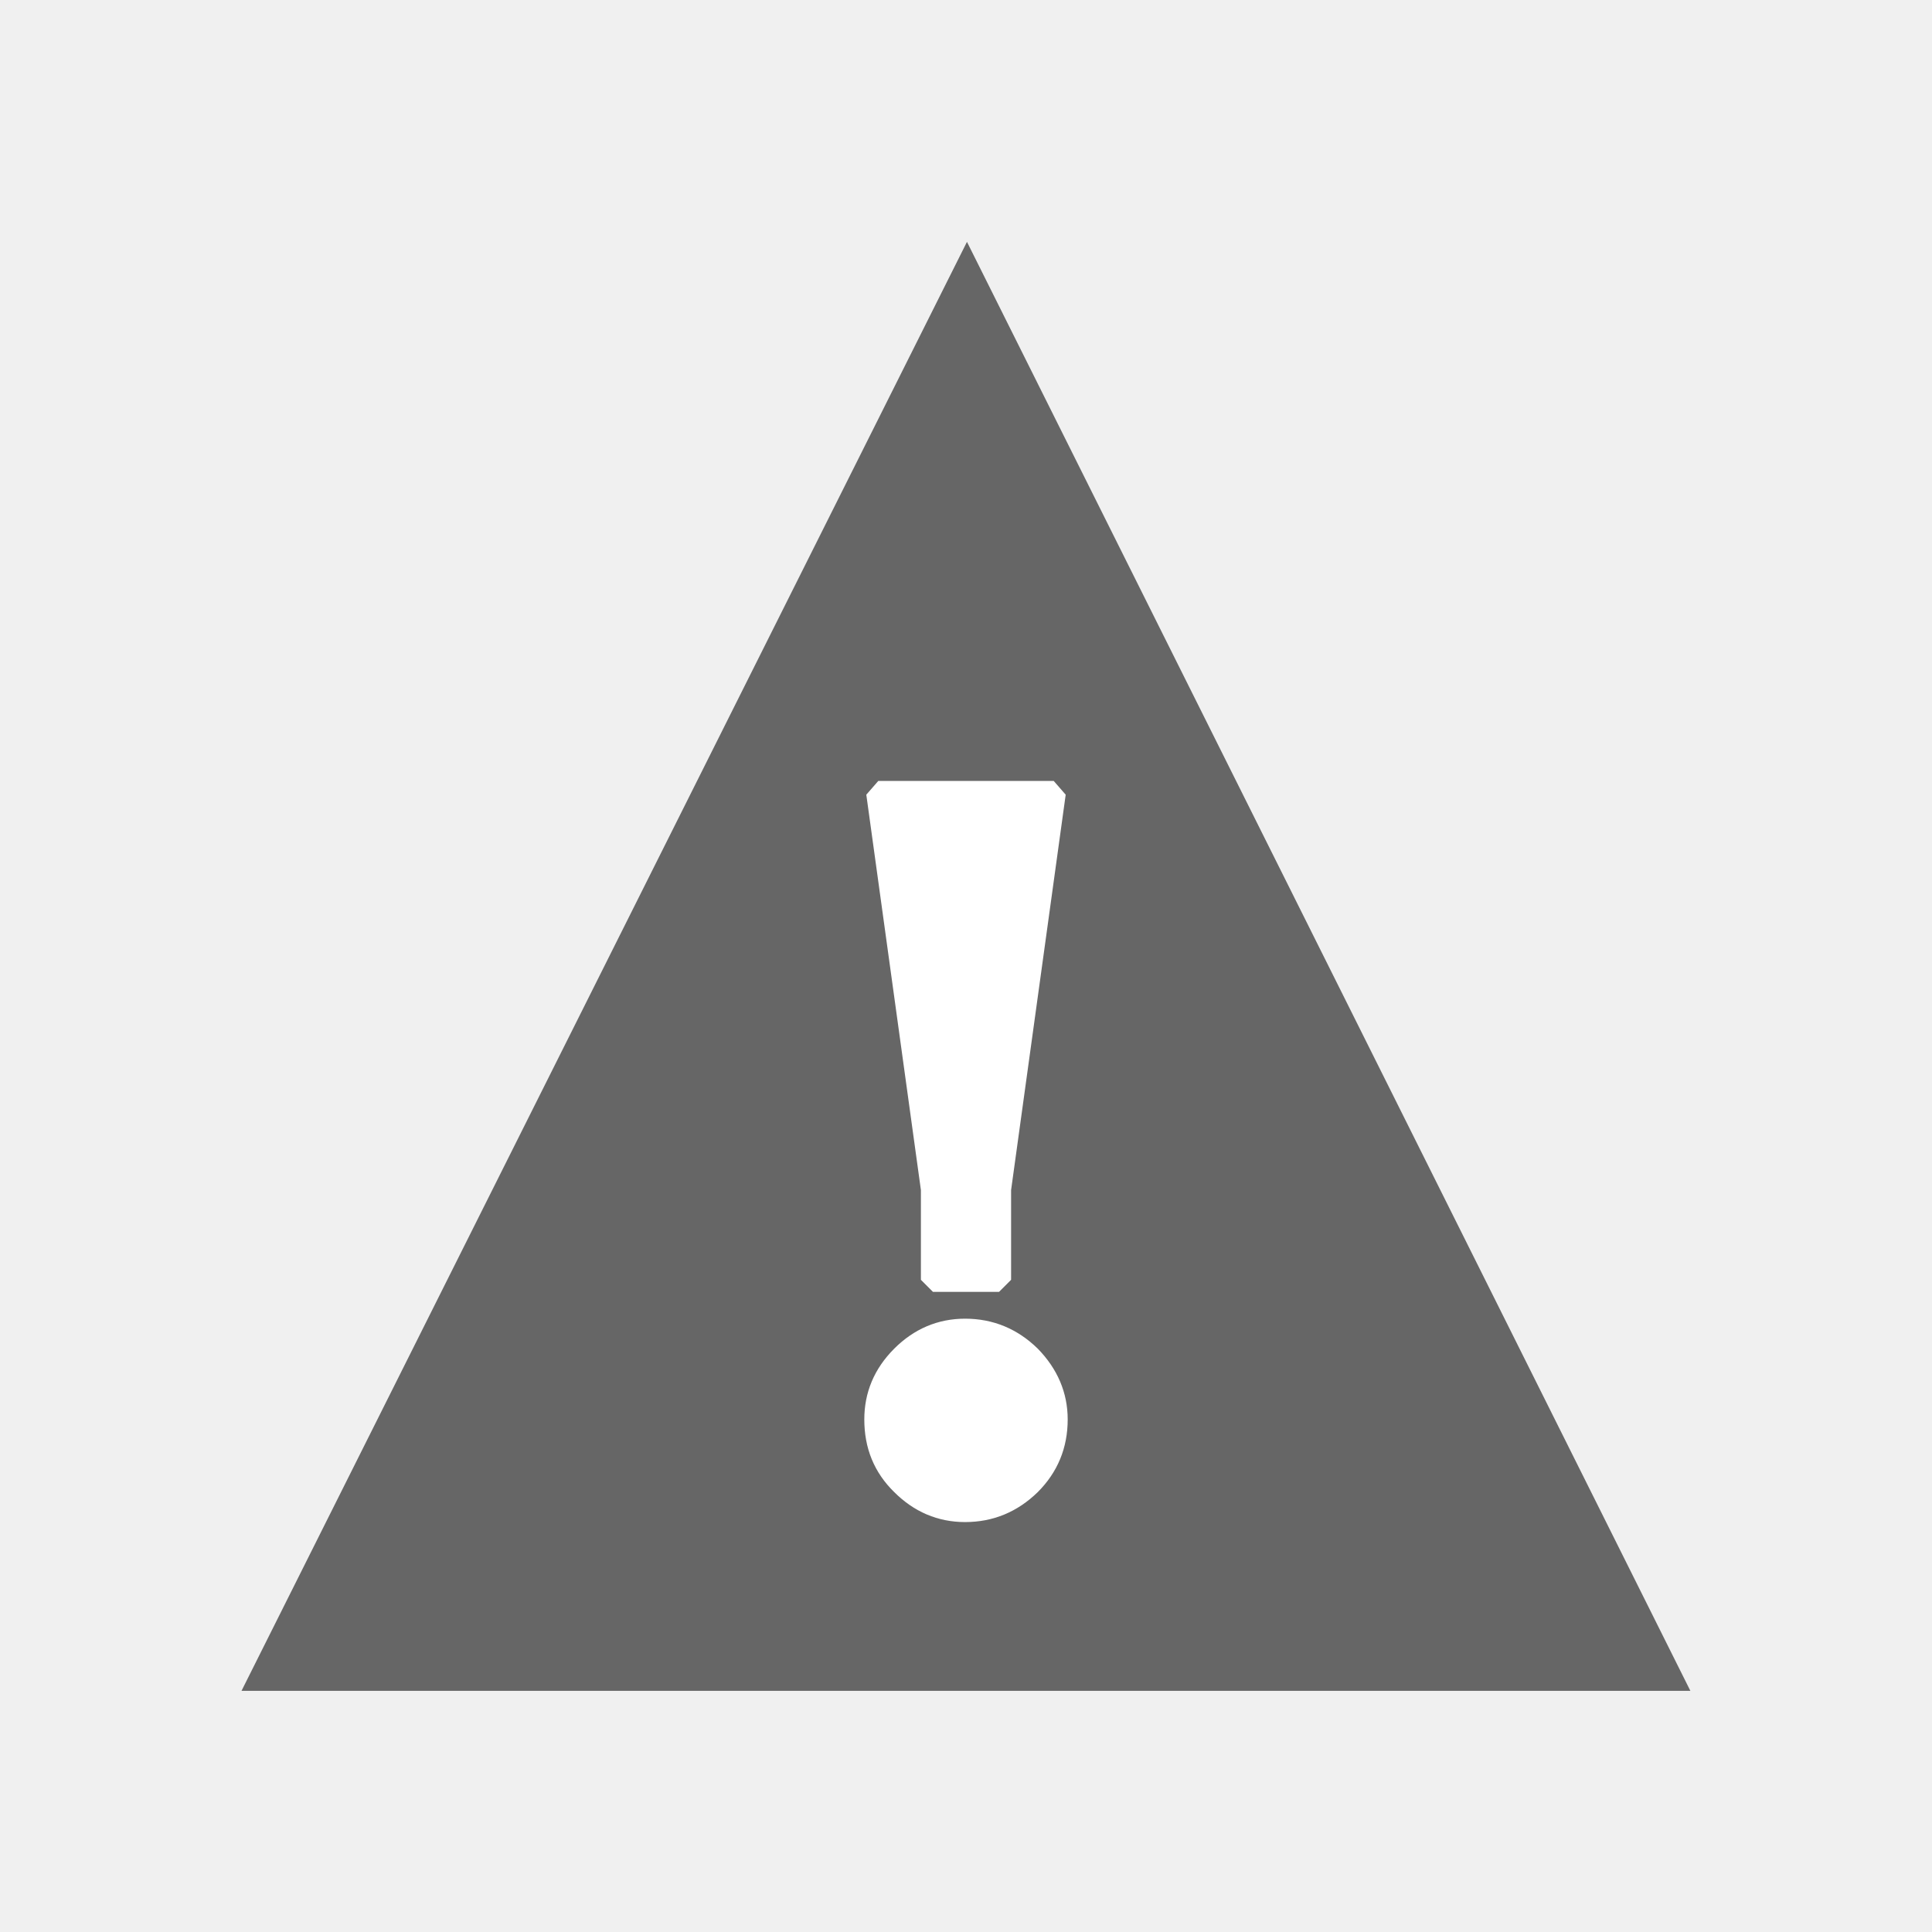
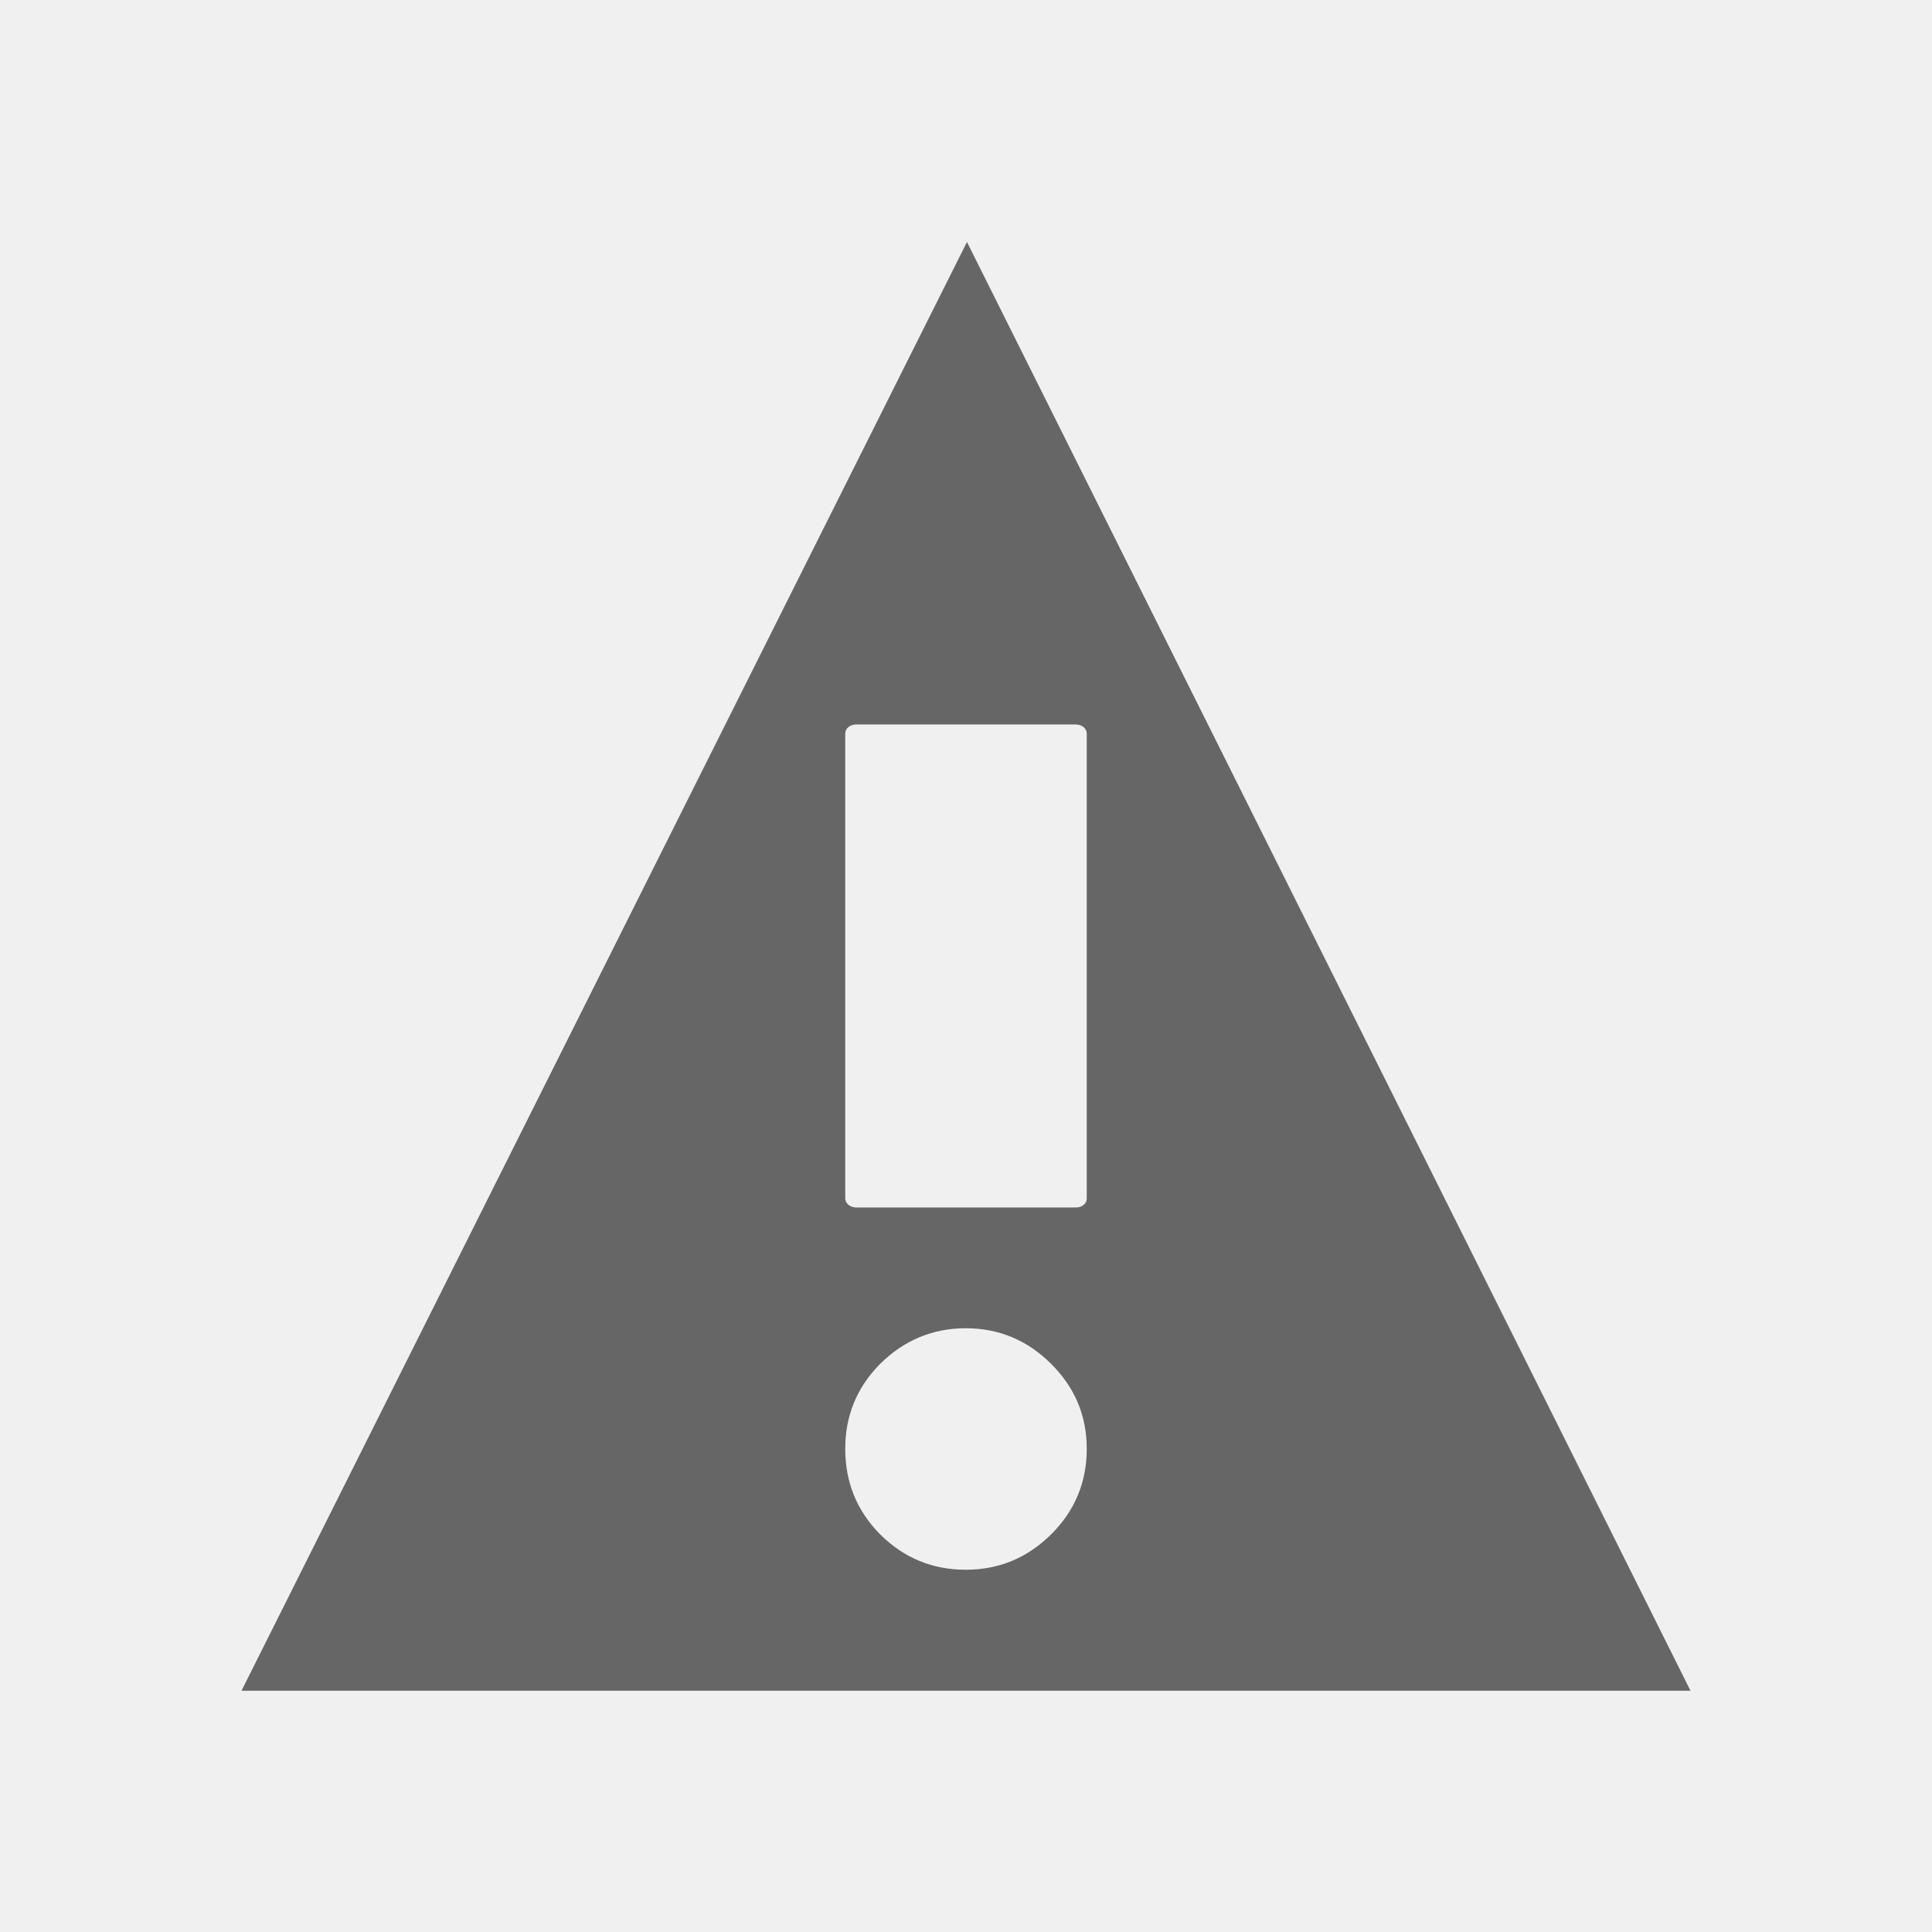
<svg xmlns="http://www.w3.org/2000/svg" width="16" height="16" id="svg2" version="1.1" xml:space="preserve">
-   <defs id="defs4" />
+   <defs id="defs4">
+     <linearGradient id="swatch2">
+       <stop style="stop-color:#666666;stop-opacity:1;" offset="0" id="stop2" />
+     </linearGradient>
+     <linearGradient id="swatch2-0">
+       <stop style="stop-color:#ffffff;stop-opacity:1;" offset="0" id="stop2-9" />
+     </linearGradient>
+   </defs>
  <g id="layer1" style="display:inline" transform="translate(0,-1036.362)">
-     <path style="fill:#666666;fill-opacity:1;stroke:#666666;stroke-width:0;stroke-linejoin:round;stroke-miterlimit:0;stroke-dasharray:none;stroke-opacity:1;paint-order:normal" d="m 2,1050.365 6.008,-12 5.991,12 z" id="path13" />
-     <text xml:space="preserve" style="font-style:normal;font-variant:normal;font-weight:bold;font-stretch:normal;font-size:8px;font-family:'DejaVu Serif';-inkscape-font-specification:'DejaVu Serif, Bold';font-variant-ligatures:normal;font-variant-caps:normal;font-variant-numeric:normal;font-variant-east-asian:normal;writing-mode:lr-tb;direction:ltr;display:inline;fill:#666666;fill-opacity:1;stroke:#ffffff;stroke-width:0.2;stroke-linejoin:miter;stroke-miterlimit:0;stroke-dasharray:none;stroke-opacity:1;paint-order:normal" x="6.244" y="1048.757" id="text13-1">
-       <tspan id="tspan13-4" x="6.244" y="1048.757" style="font-style:normal;font-variant:normal;font-weight:bold;font-stretch:normal;font-size:8px;font-family:'DejaVu Serif';-inkscape-font-specification:'DejaVu Serif, Bold';font-variant-ligatures:normal;font-variant-caps:normal;font-variant-numeric:normal;font-variant-east-asian:normal;fill:#ffffff;fill-opacity:1;stroke:#ffffff;stroke-opacity:1">!</tspan>
-     </text>
+     <path id="path13" style="fill:#666666;fill-opacity:1;stroke:#666666;stroke-width:0;stroke-linejoin:round;stroke-miterlimit:0;stroke-dasharray:none;stroke-opacity:1;paint-order:normal" d="M 8.008 1038.366 L 2 1050.364 L 14 1050.364 L 8.008 1038.366 z M 7.082 1042.362 C 7.085 1042.362 7.087 1042.362 7.09 1042.362 L 8.91 1042.362 C 8.96 1042.362 9 1042.395 9 1042.436 L 9 1046.29 C 9 1046.33 8.96 1046.362 8.91 1046.362 L 7.09 1046.362 C 7.04 1046.361 7 1046.328 7 1046.288 L 7 1042.435 C 7 1042.397 7.036 1042.366 7.082 1042.362 z M 7.998 1047.362 C 8.273 1047.362 8.508 1047.461 8.705 1047.657 C 8.902 1047.853 9 1048.087 9 1048.36 C 9 1048.637 8.902 1048.873 8.705 1049.069 C 8.508 1049.264 8.273 1049.362 7.998 1049.362 C 7.723 1049.362 7.486 1049.265 7.289 1049.069 C 7.095 1048.873 7 1048.637 7 1048.36 C 7 1048.087 7.095 1047.853 7.289 1047.657 C 7.486 1047.462 7.723 1047.362 7.998 1047.362 z " />
  </g>
</svg>
